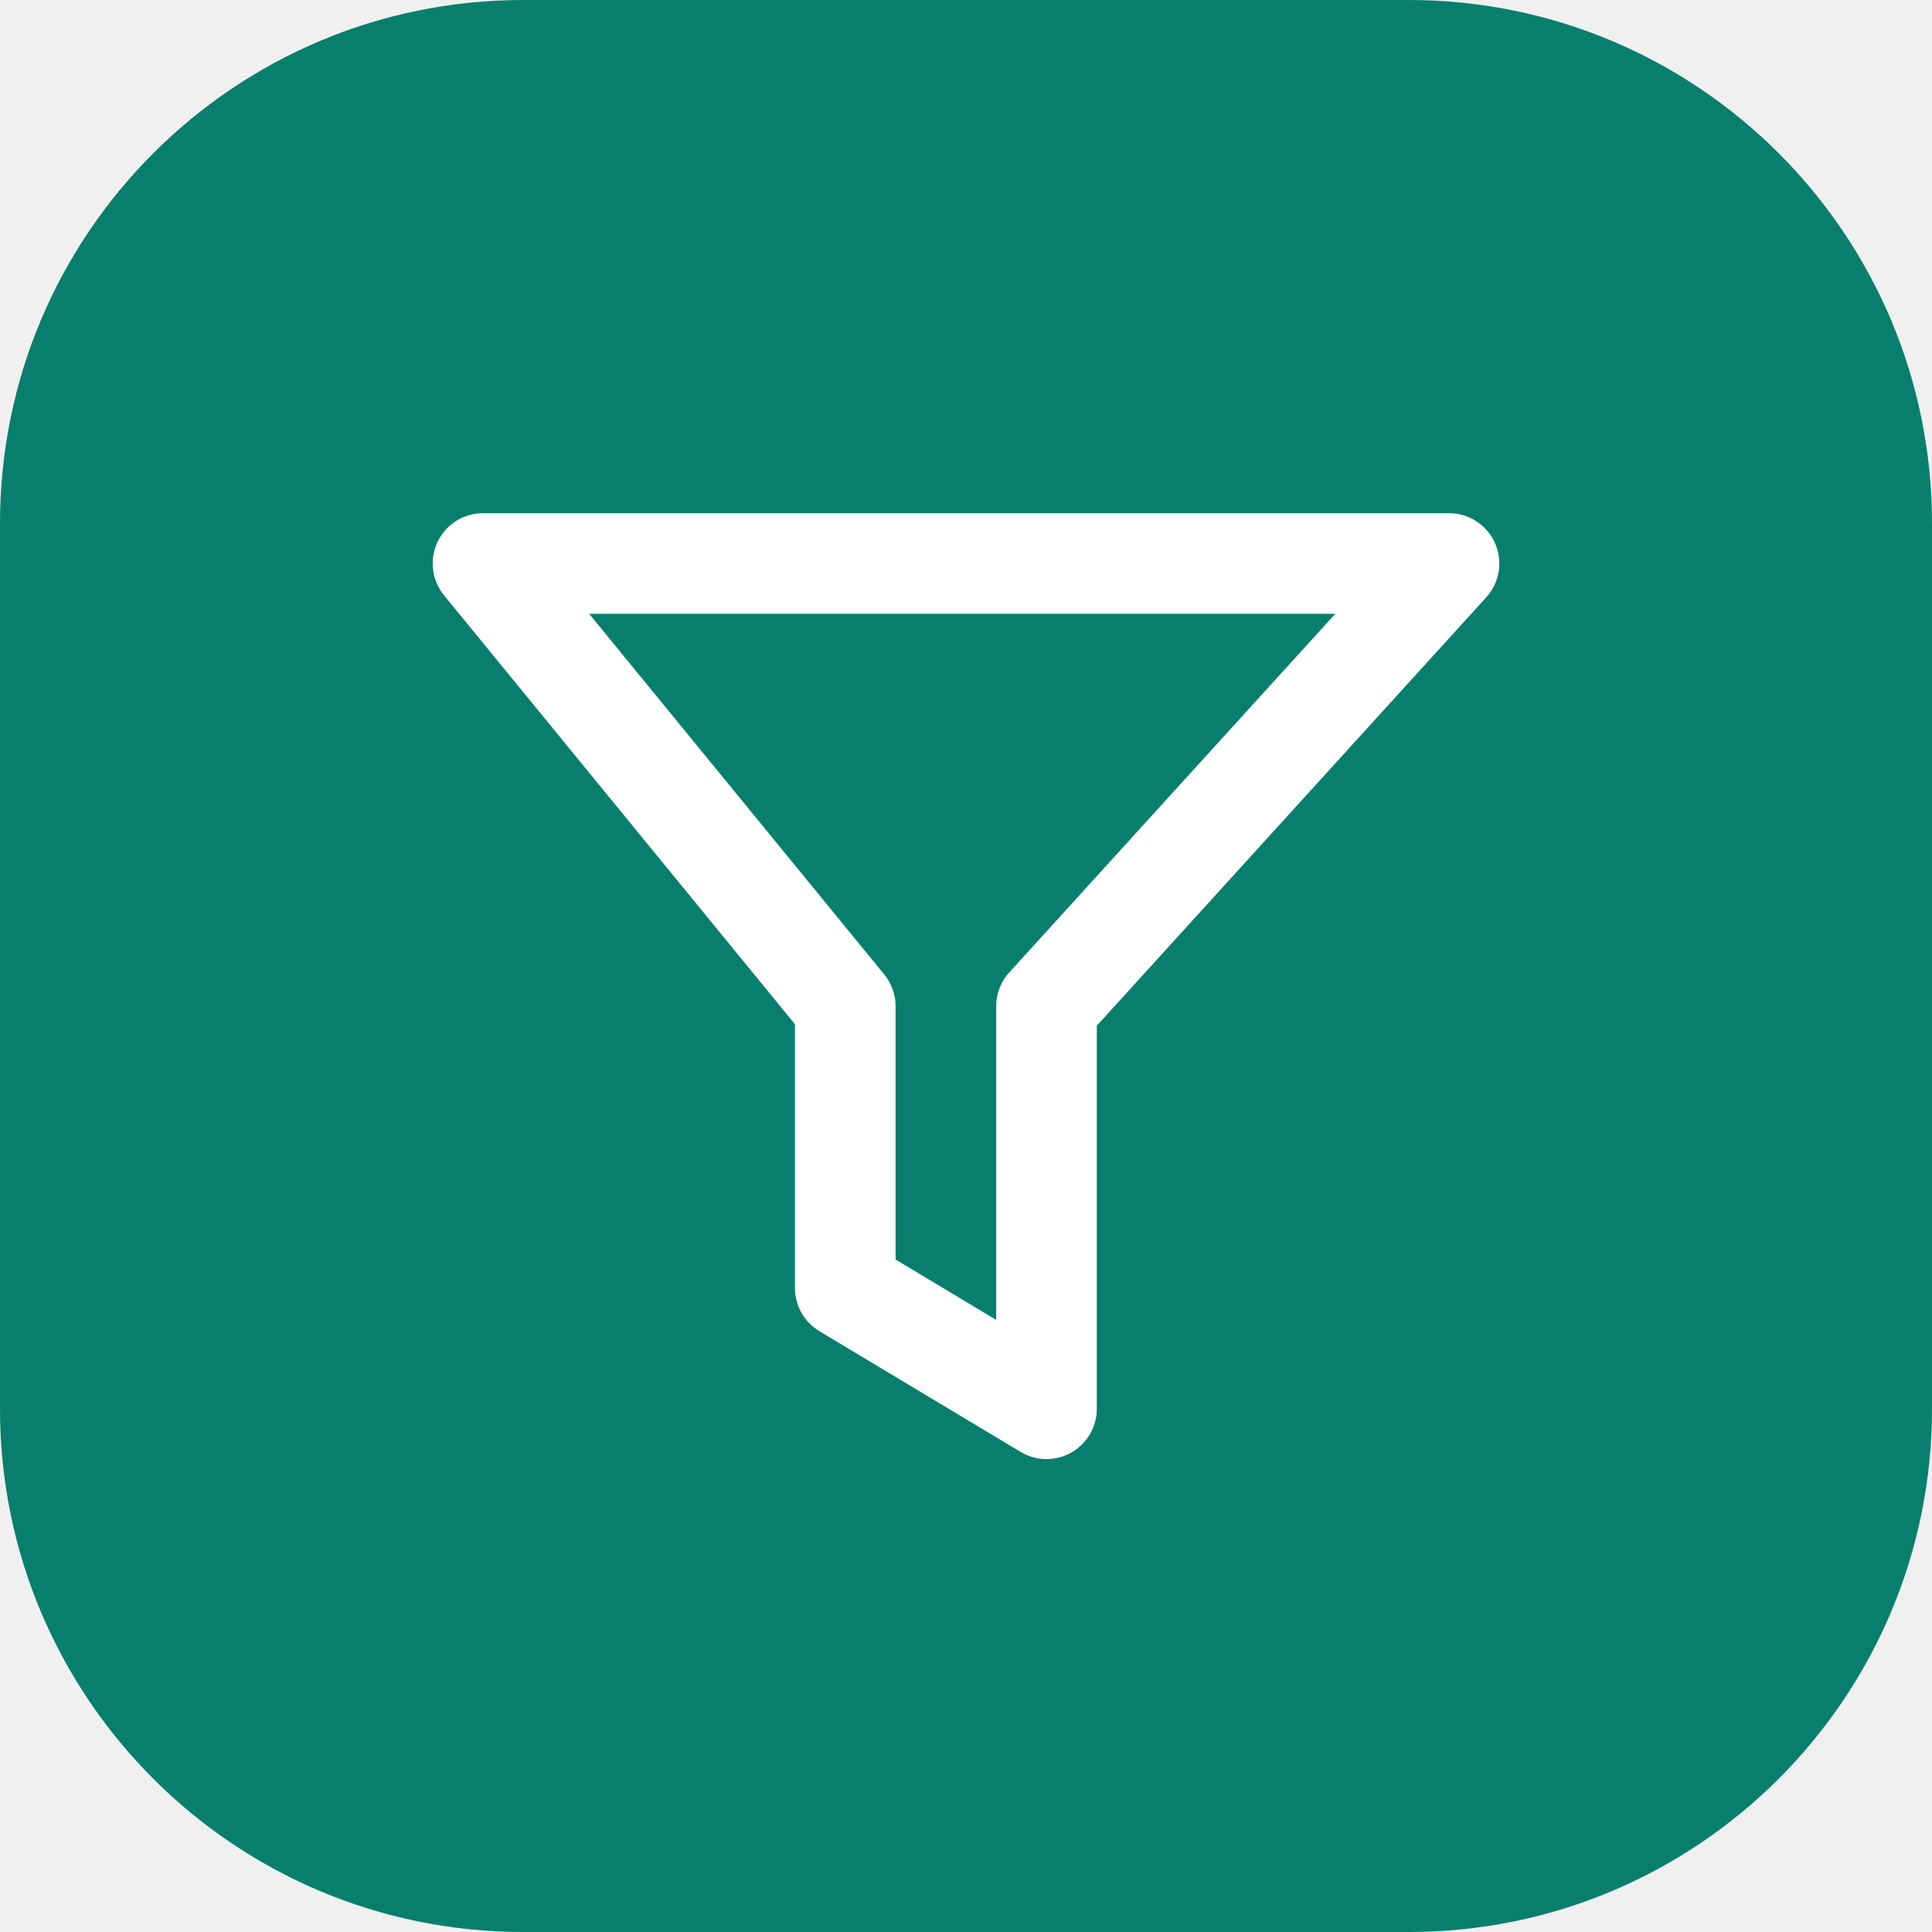
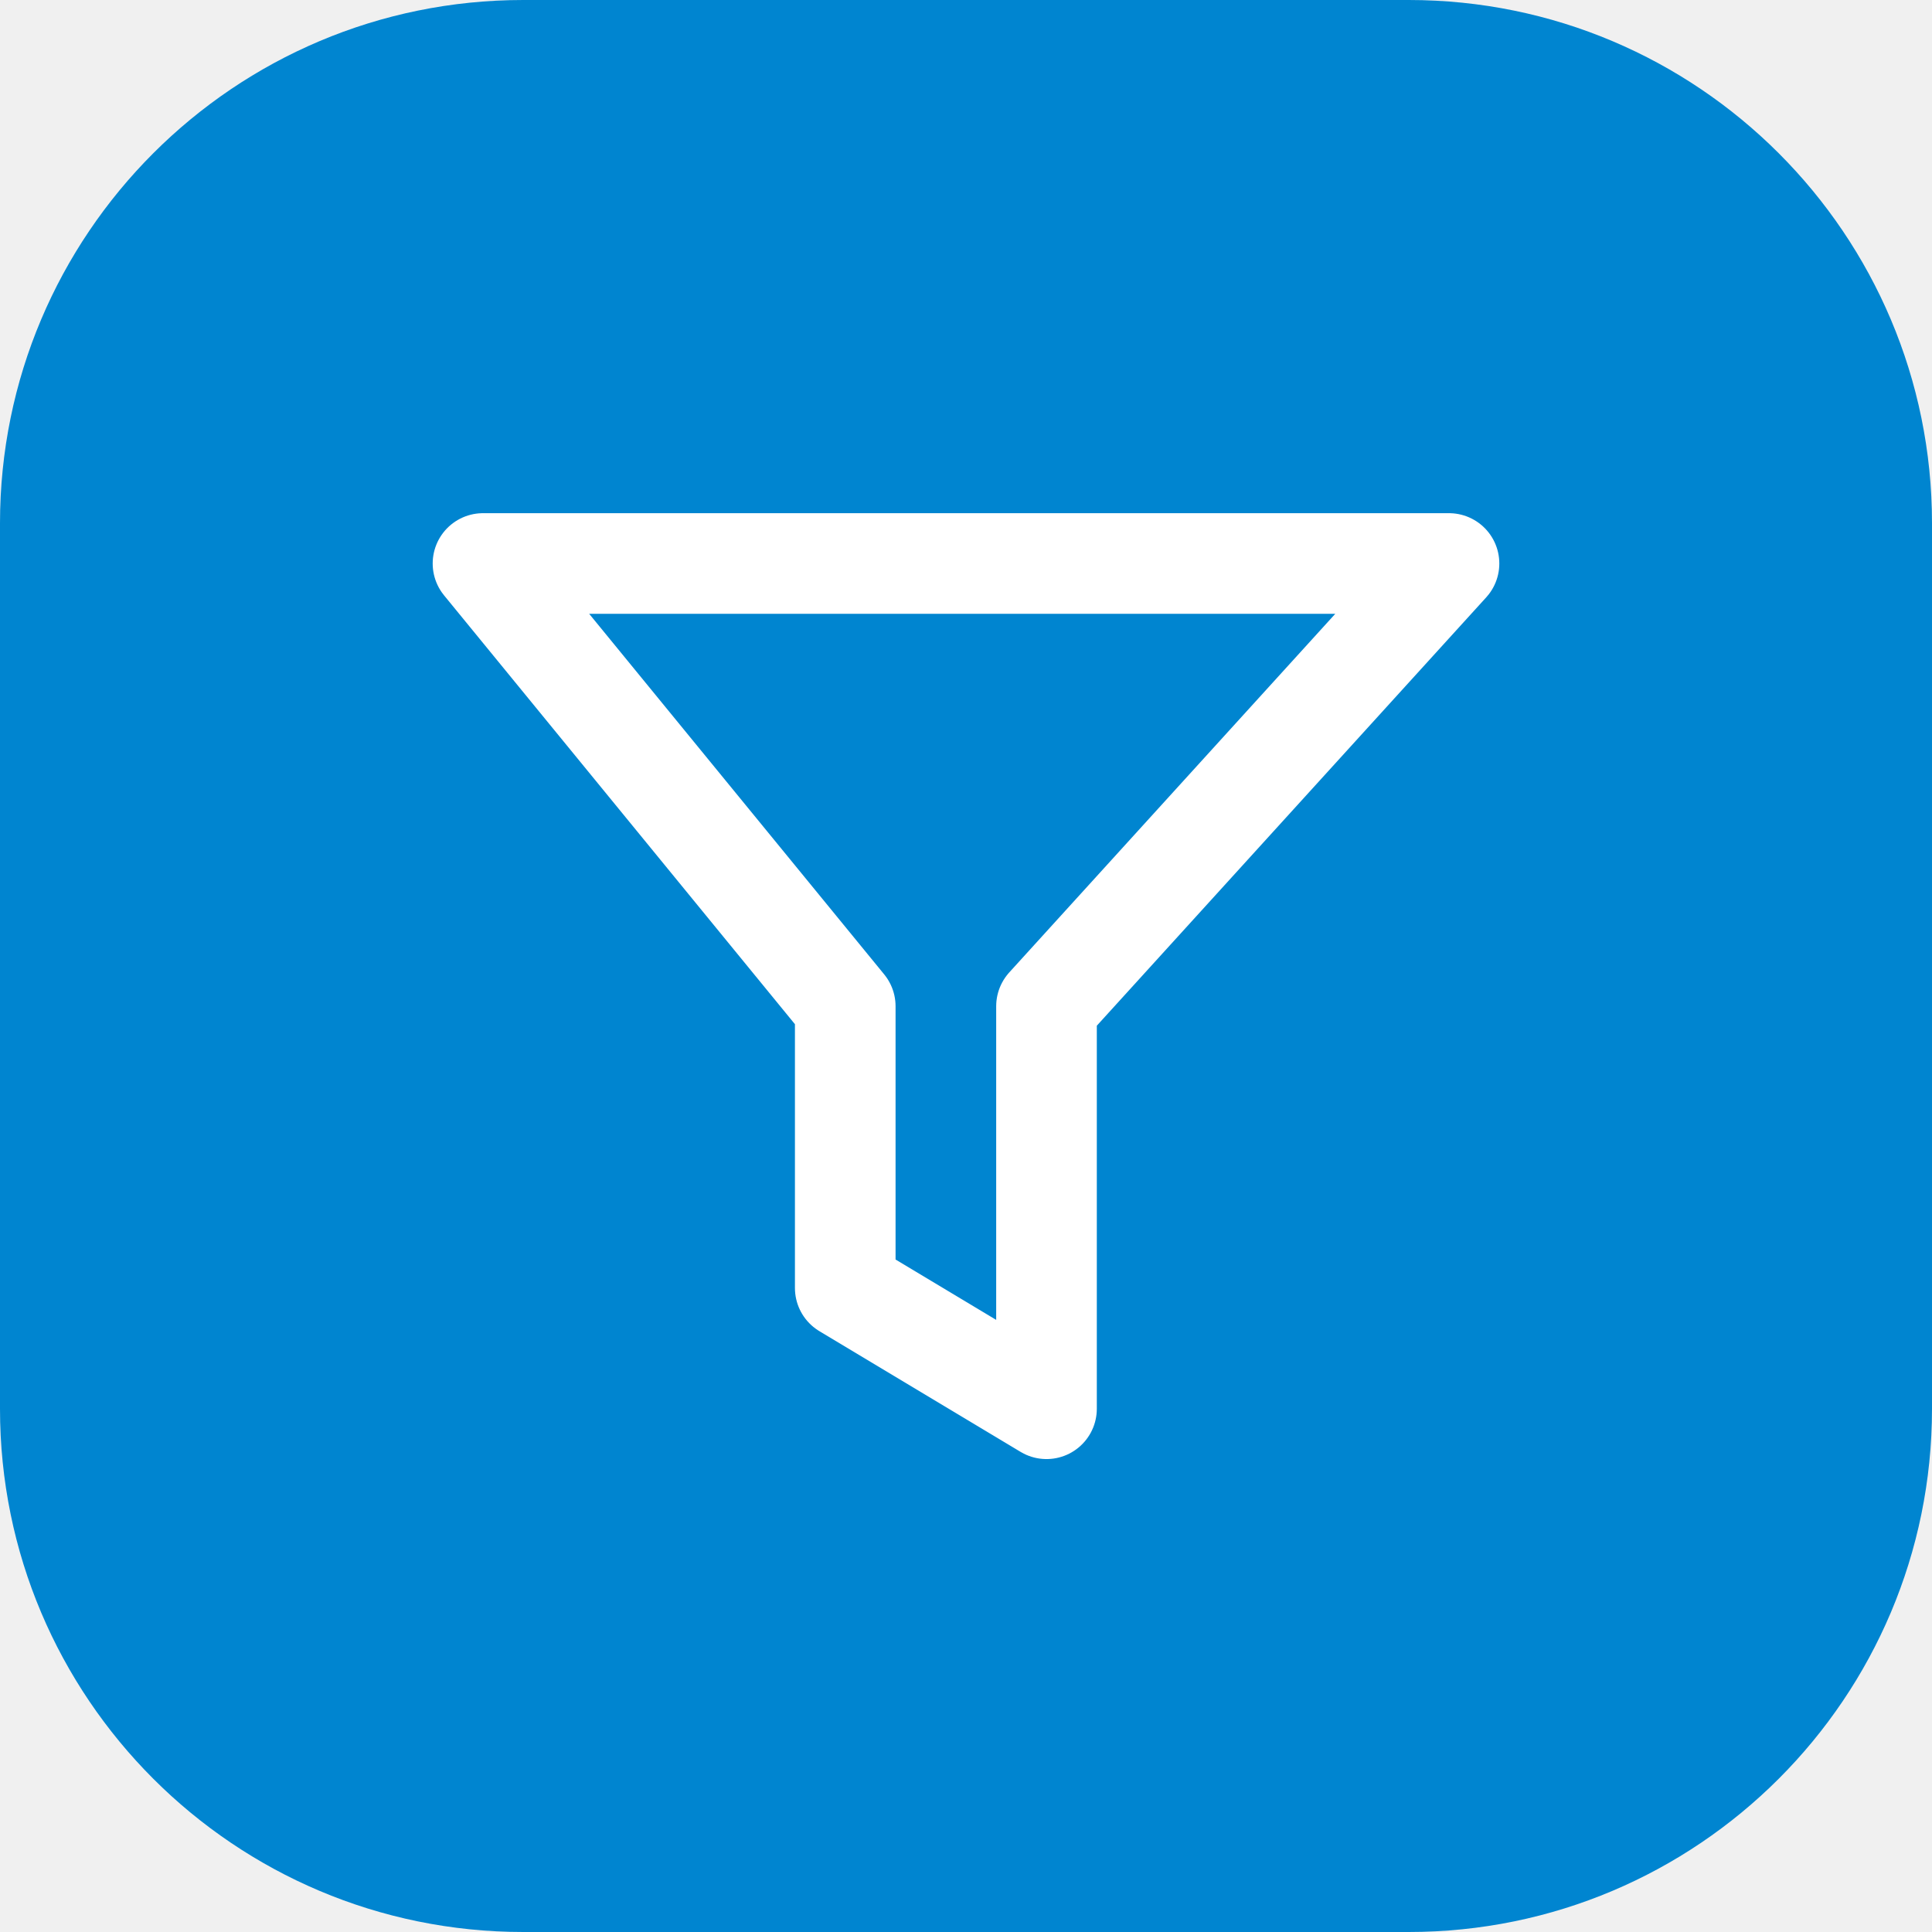
<svg xmlns="http://www.w3.org/2000/svg" viewBox="0 0 48 48">
-   <rect width="48" height="48" rx="13" fill="#087f6d" />
+   <rect width="48" height="48" rx="13" fill="#0085d0" />
  <path d="M12 14h24L26 25v10l-5-3v-7z" fill="none" stroke="white" stroke-width="2.5" stroke-linejoin="round" />
</svg>
